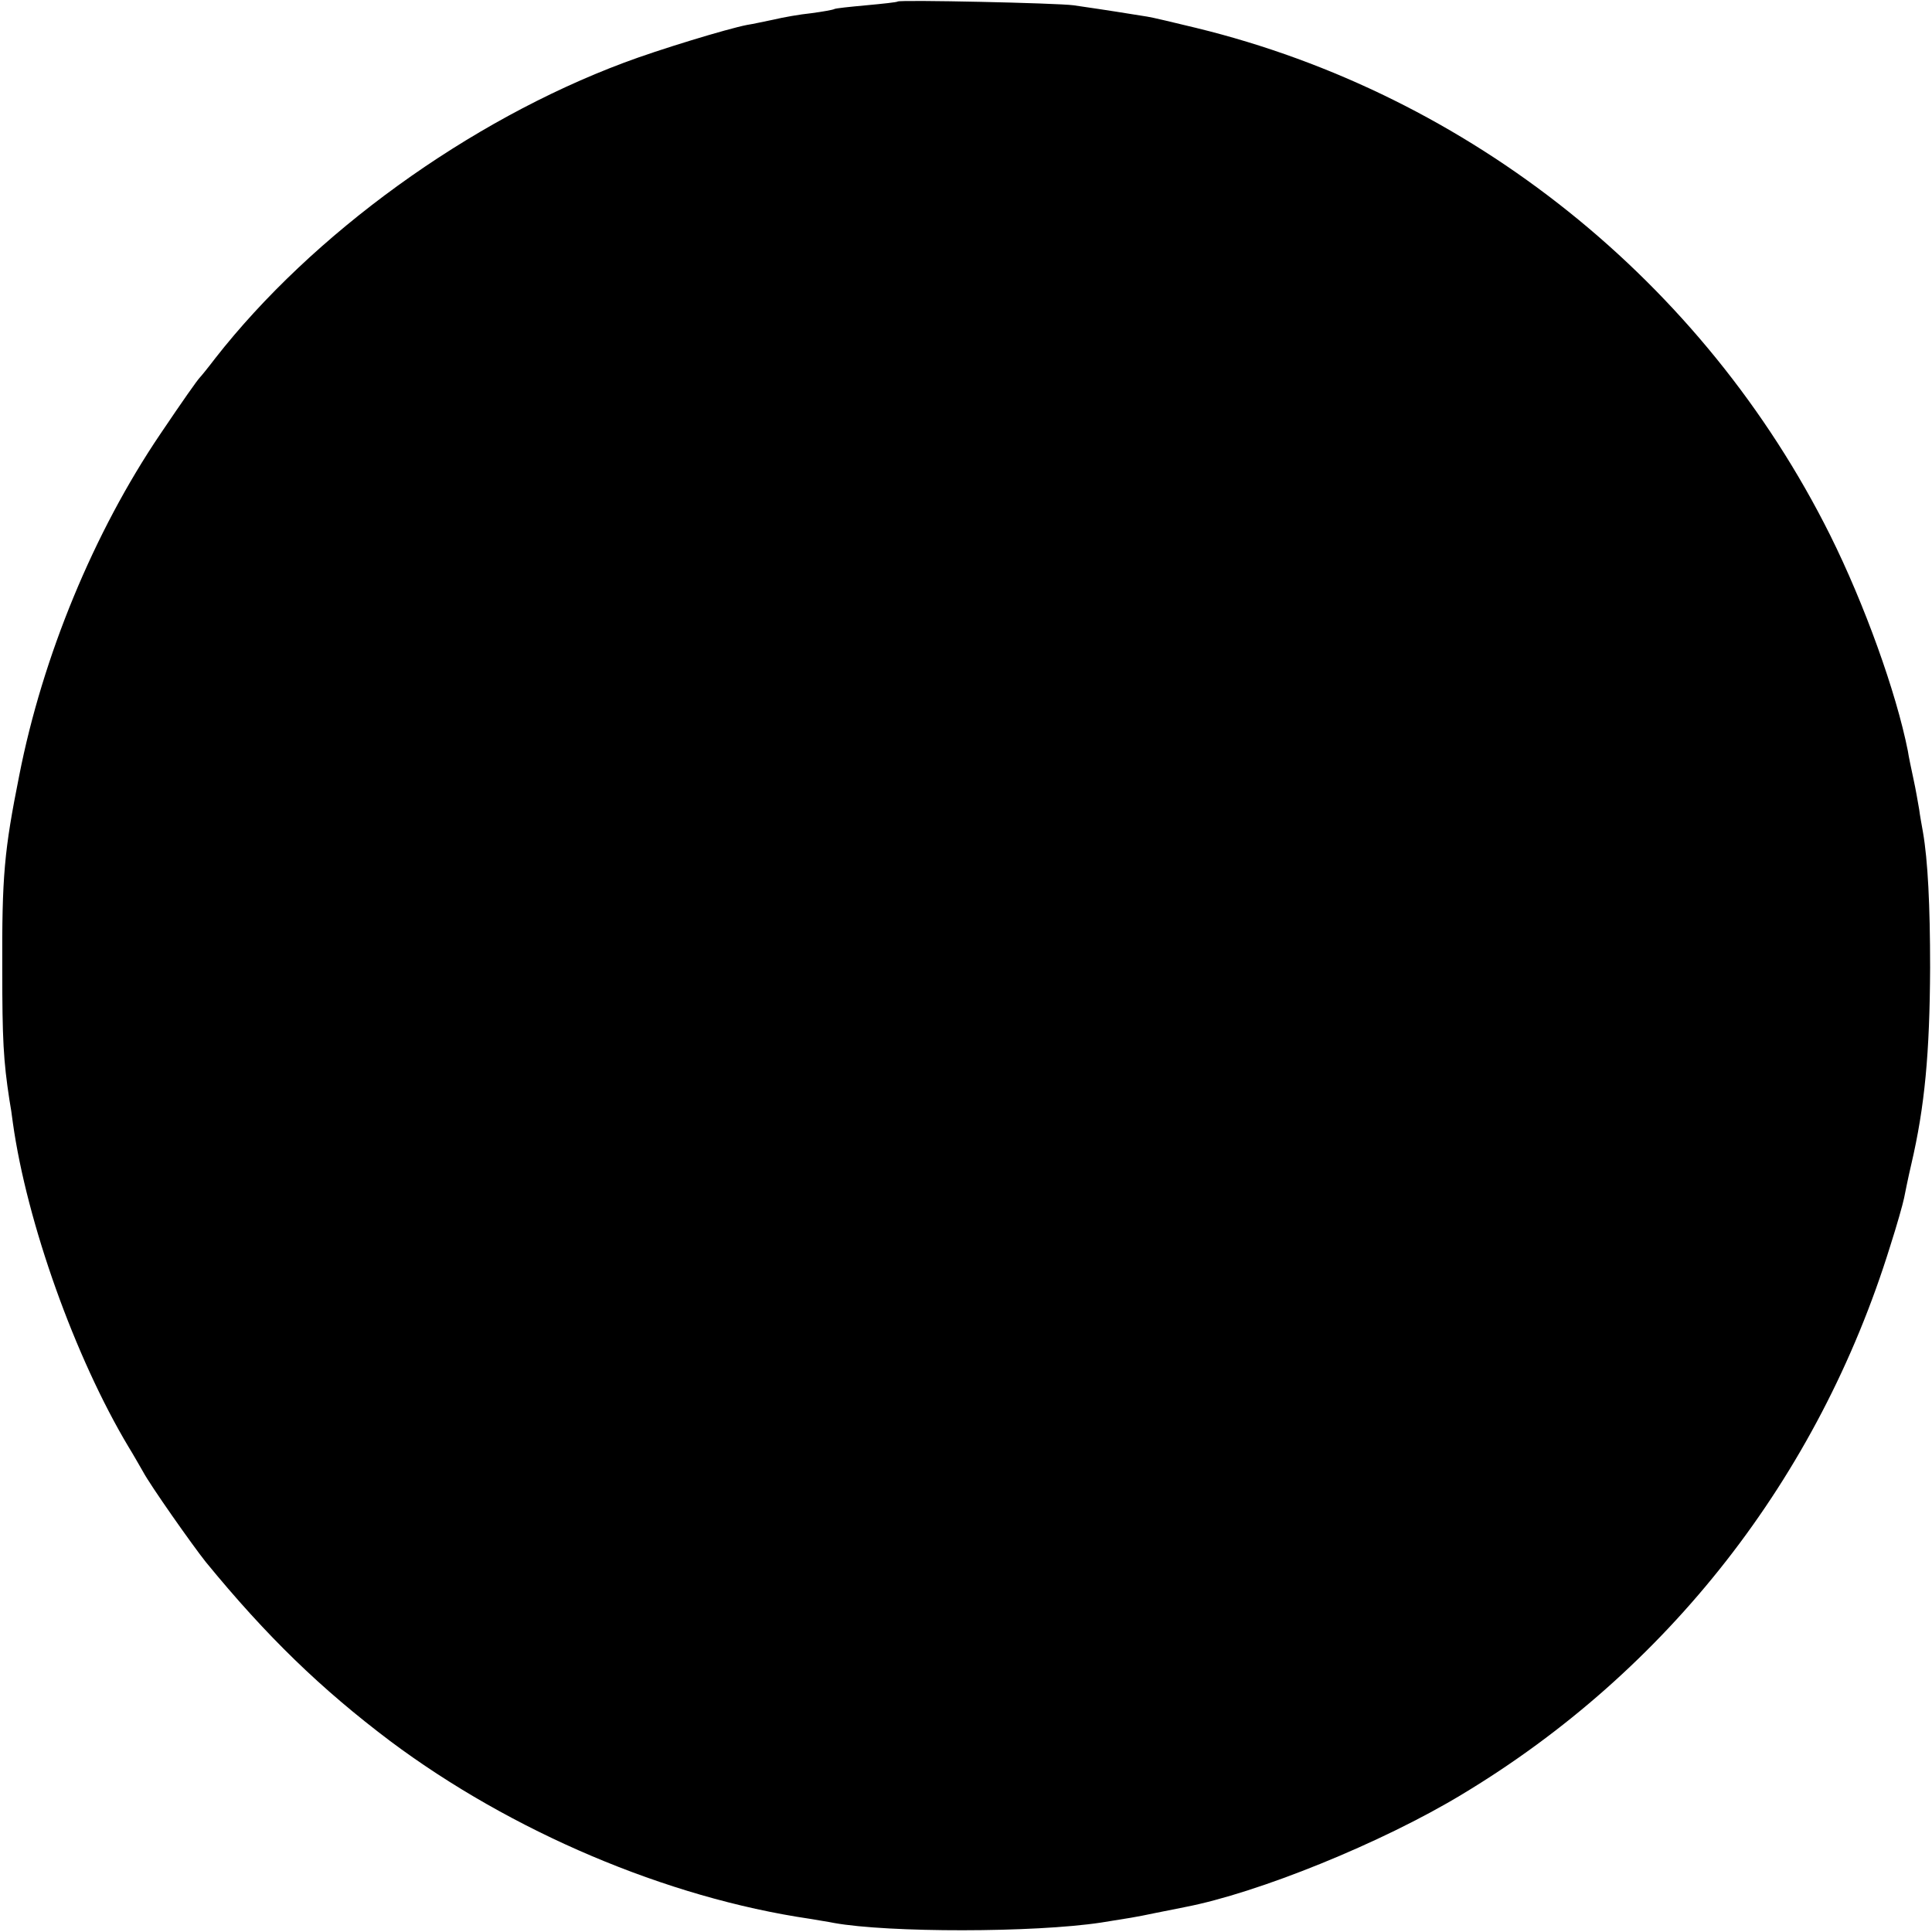
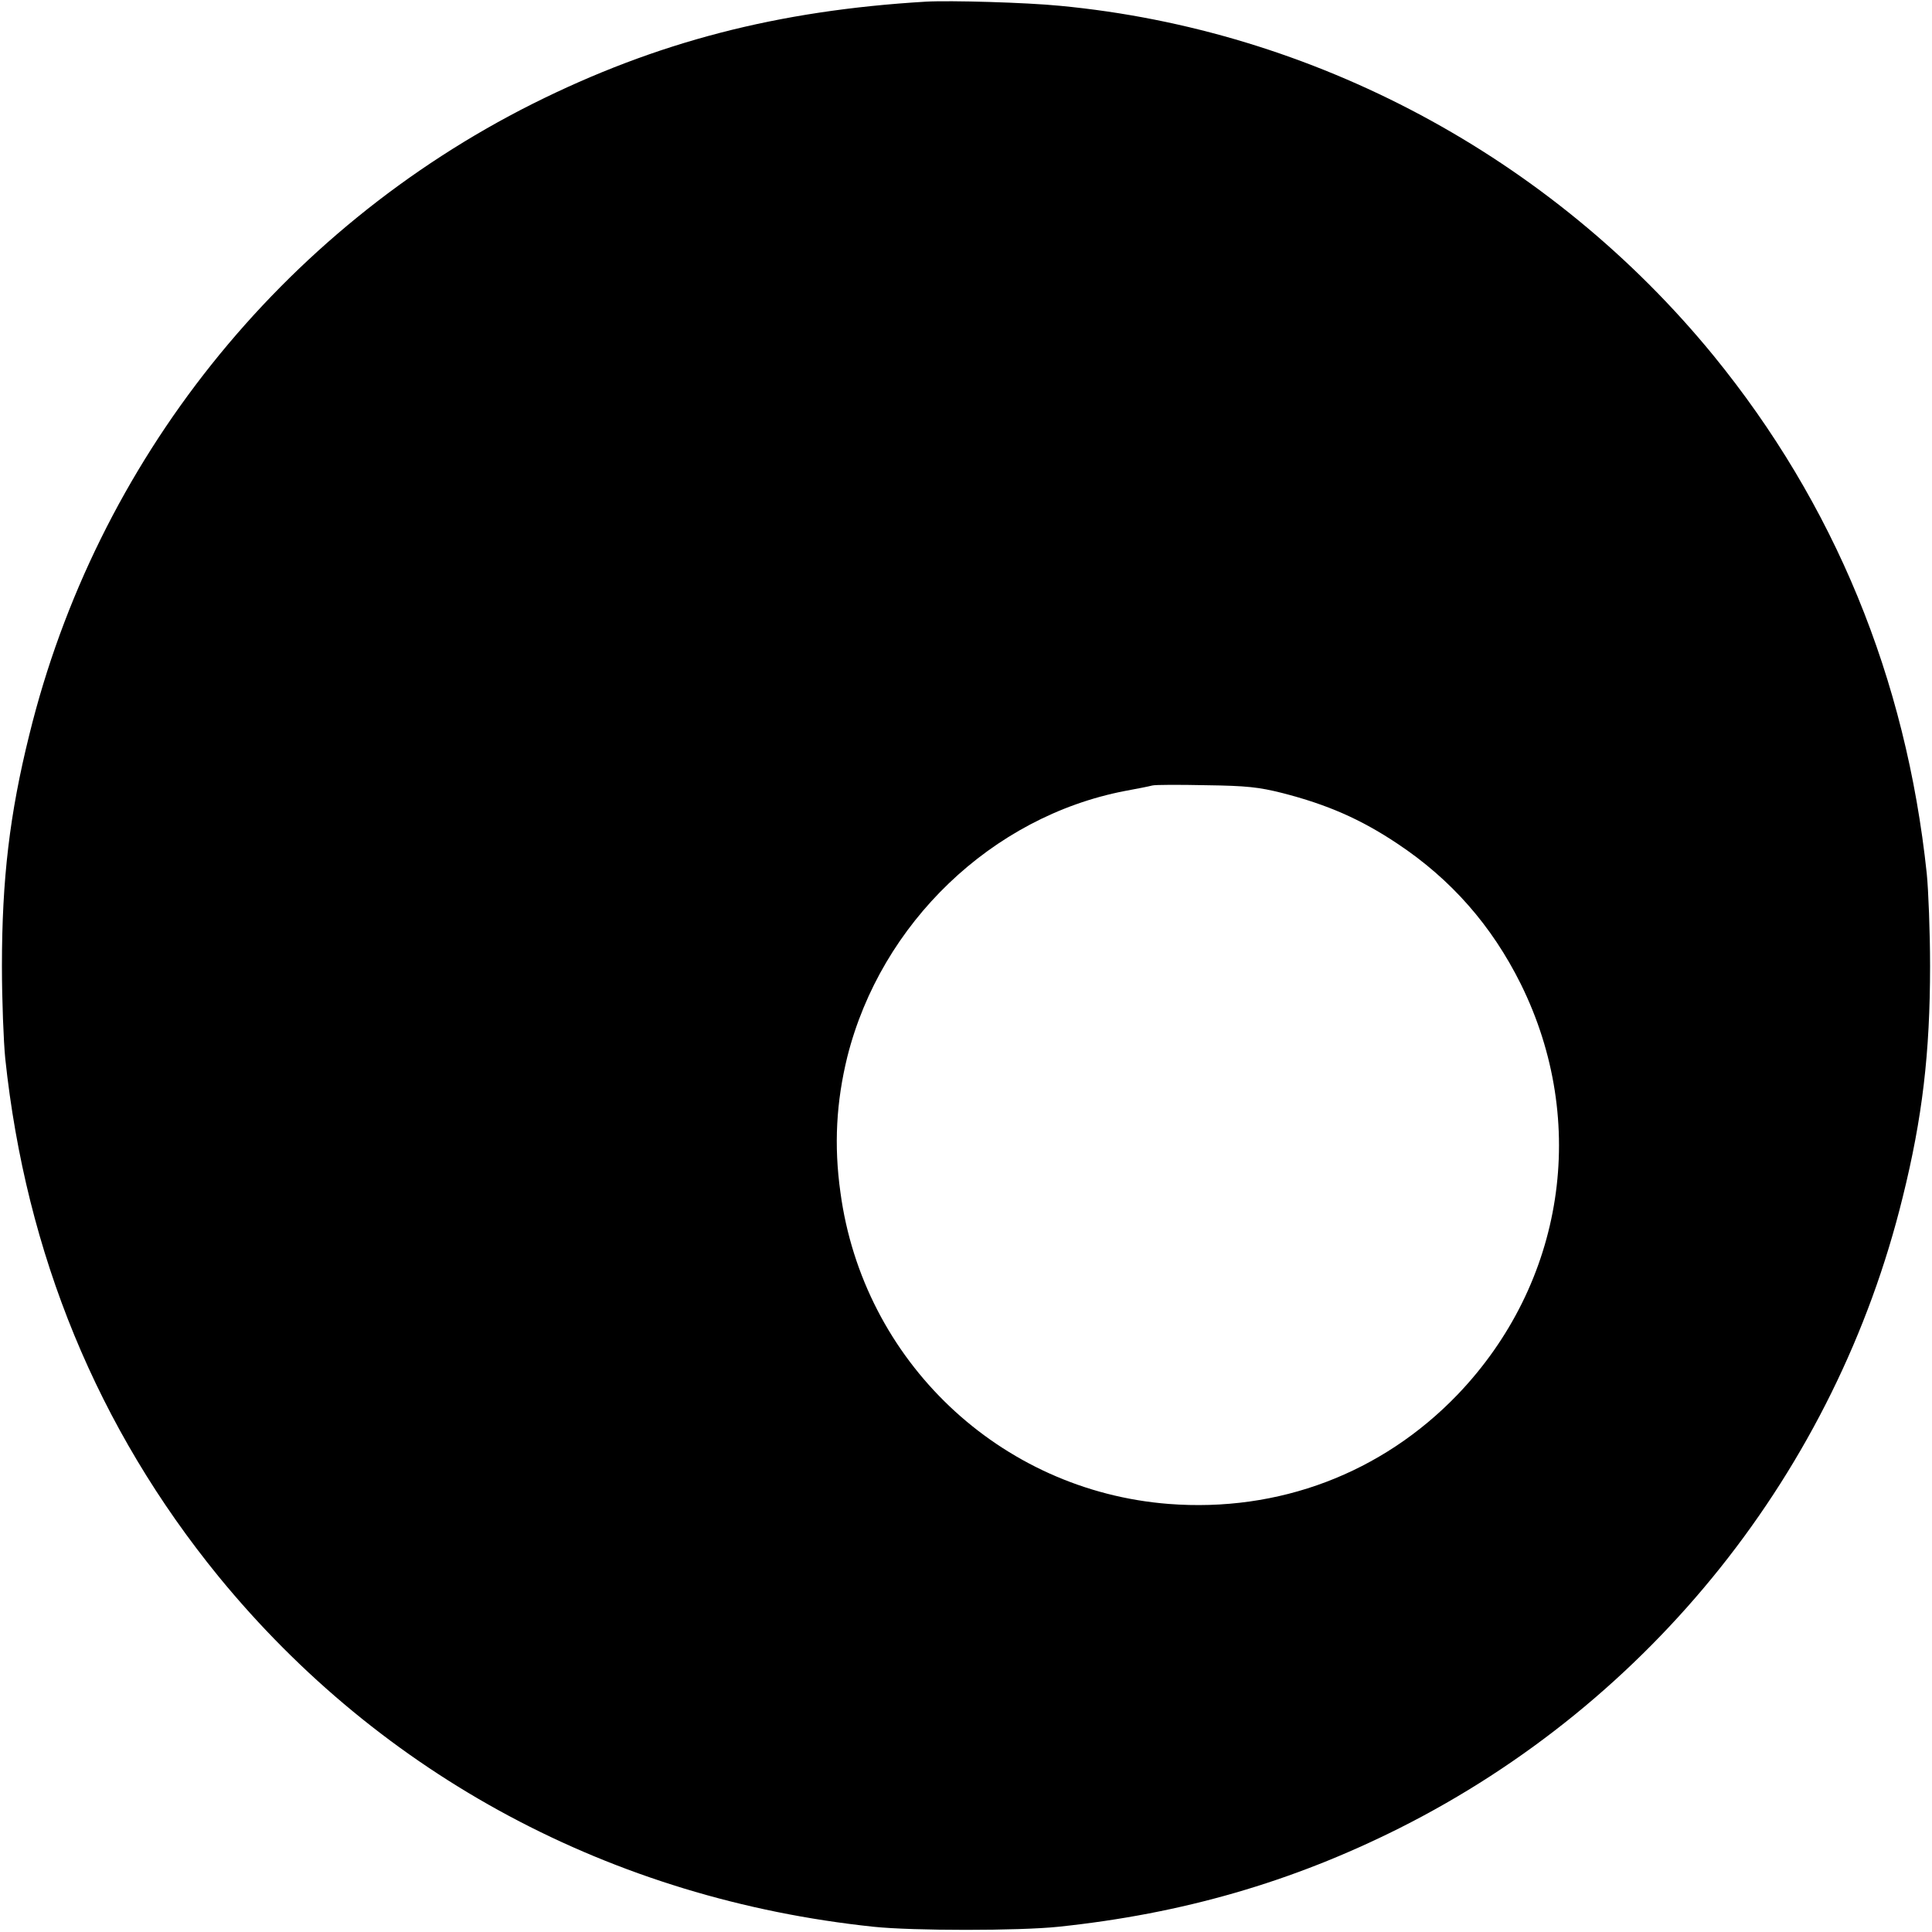
- <svg xmlns="http://www.w3.org/2000/svg" version="1" width="682.667" height="682.667" viewBox="0 0 512 512">
-   <path d="M237.9.4c-.2.2-4 .6-8.3 1-4.4.4-8.2.8-8.5 1-.3.2-3.1.7-6.1 1.1-3 .3-7.5 1.1-10 1.7-2.5.5-5.6 1.2-7 1.4-5.2 1-23.6 6.6-32.6 10C124.2 32 82.8 62 57 95c-1.9 2.5-3.7 4.7-4 5-.7.7-4.5 6.1-10.5 15-17.6 26-31.2 58.9-37.4 90.5-4 20-4.6 26.7-4.5 51.5 0 18.3.3 24.1 1.9 34.5.3 1.6.7 4.3.9 6 3.7 26.5 16.5 62.3 30.7 86 1 1.6 2.7 4.6 3.8 6.5 1.9 3.6 13.1 19.5 16.6 23.9 16.2 19.8 30.6 33.7 48.9 47.5 32.1 24 73.2 41.5 111.2 47.1 2.2.4 5 .8 6.4 1.1 14.4 2.6 53 2.6 70.8-.1 7.5-1.2 9-1.4 14.2-2.5 3-.6 6.6-1.3 8-1.6 19.3-3.7 52.2-17 73.5-29.9 54.5-32.8 94.4-83.9 113.4-145.2 1.8-5.6 3.4-11.3 3.7-12.8.3-1.5 1.1-5.5 1.9-8.9 3.6-15.4 4.9-29.6 5-52.1 0-16.6-.6-28.5-1.9-36-.3-1.7-.8-4.4-1-6-.3-1.7-.9-5.3-1.5-8-.6-2.8-1.3-6.1-1.5-7.5-3.1-15.6-11.5-38.9-20.6-57.2C451.5 74.7 389.6 25.1 317 7.4c-5.8-1.4-11.6-2.8-13-3-7-1.1-8.5-1.4-19.5-3-4.4-.6-46-1.5-46.6-1z" />
+ <svg xmlns="http://www.w3.org/2000/svg" version="1.0" width="700pt" height="700pt" viewBox="0 0 700 700" preserveAspectRatio="xMidYMid meet">
+   <g transform="translate(0,700) scale(0.1,-0.1)" fill="#000000" stroke="none">
+     <path d="M3355 6994 c-538 -32 -977 -146 -1425 -370 -912 -458 -1581 -1296 -1824 -2287 -71 -286 -99 -522 -99 -837 0 -124 6 -274 12 -335 75 -709 335 -1340 773 -1877 591 -722 1425 -1169 2373 -1269 142 -15 528 -15 670 0 449 47 846 162 1235 357 912 458 1581 1296 1824 2287 71 286 99 522 99 837 0 124 -6 275 -12 335 -75 709 -335 1340 -773 1877 -589 720 -1448 1180 -2368 1267 -121 12 -397 20 -485 15z m1290 -2867 c164 -42 285 -95 417 -183 196 -130 343 -298 448 -509 248 -501 158 -1084 -229 -1488 -274 -285 -648 -427 -1047 -396 -612 48 -1107 518 -1189 1129 -24 171 -15 328 25 491 122 485 524 870 1005 963 44 8 89 17 100 20 11 3 99 3 195 1 147 -2 191 -7 275 -28z" />
+   </g>
</svg>
